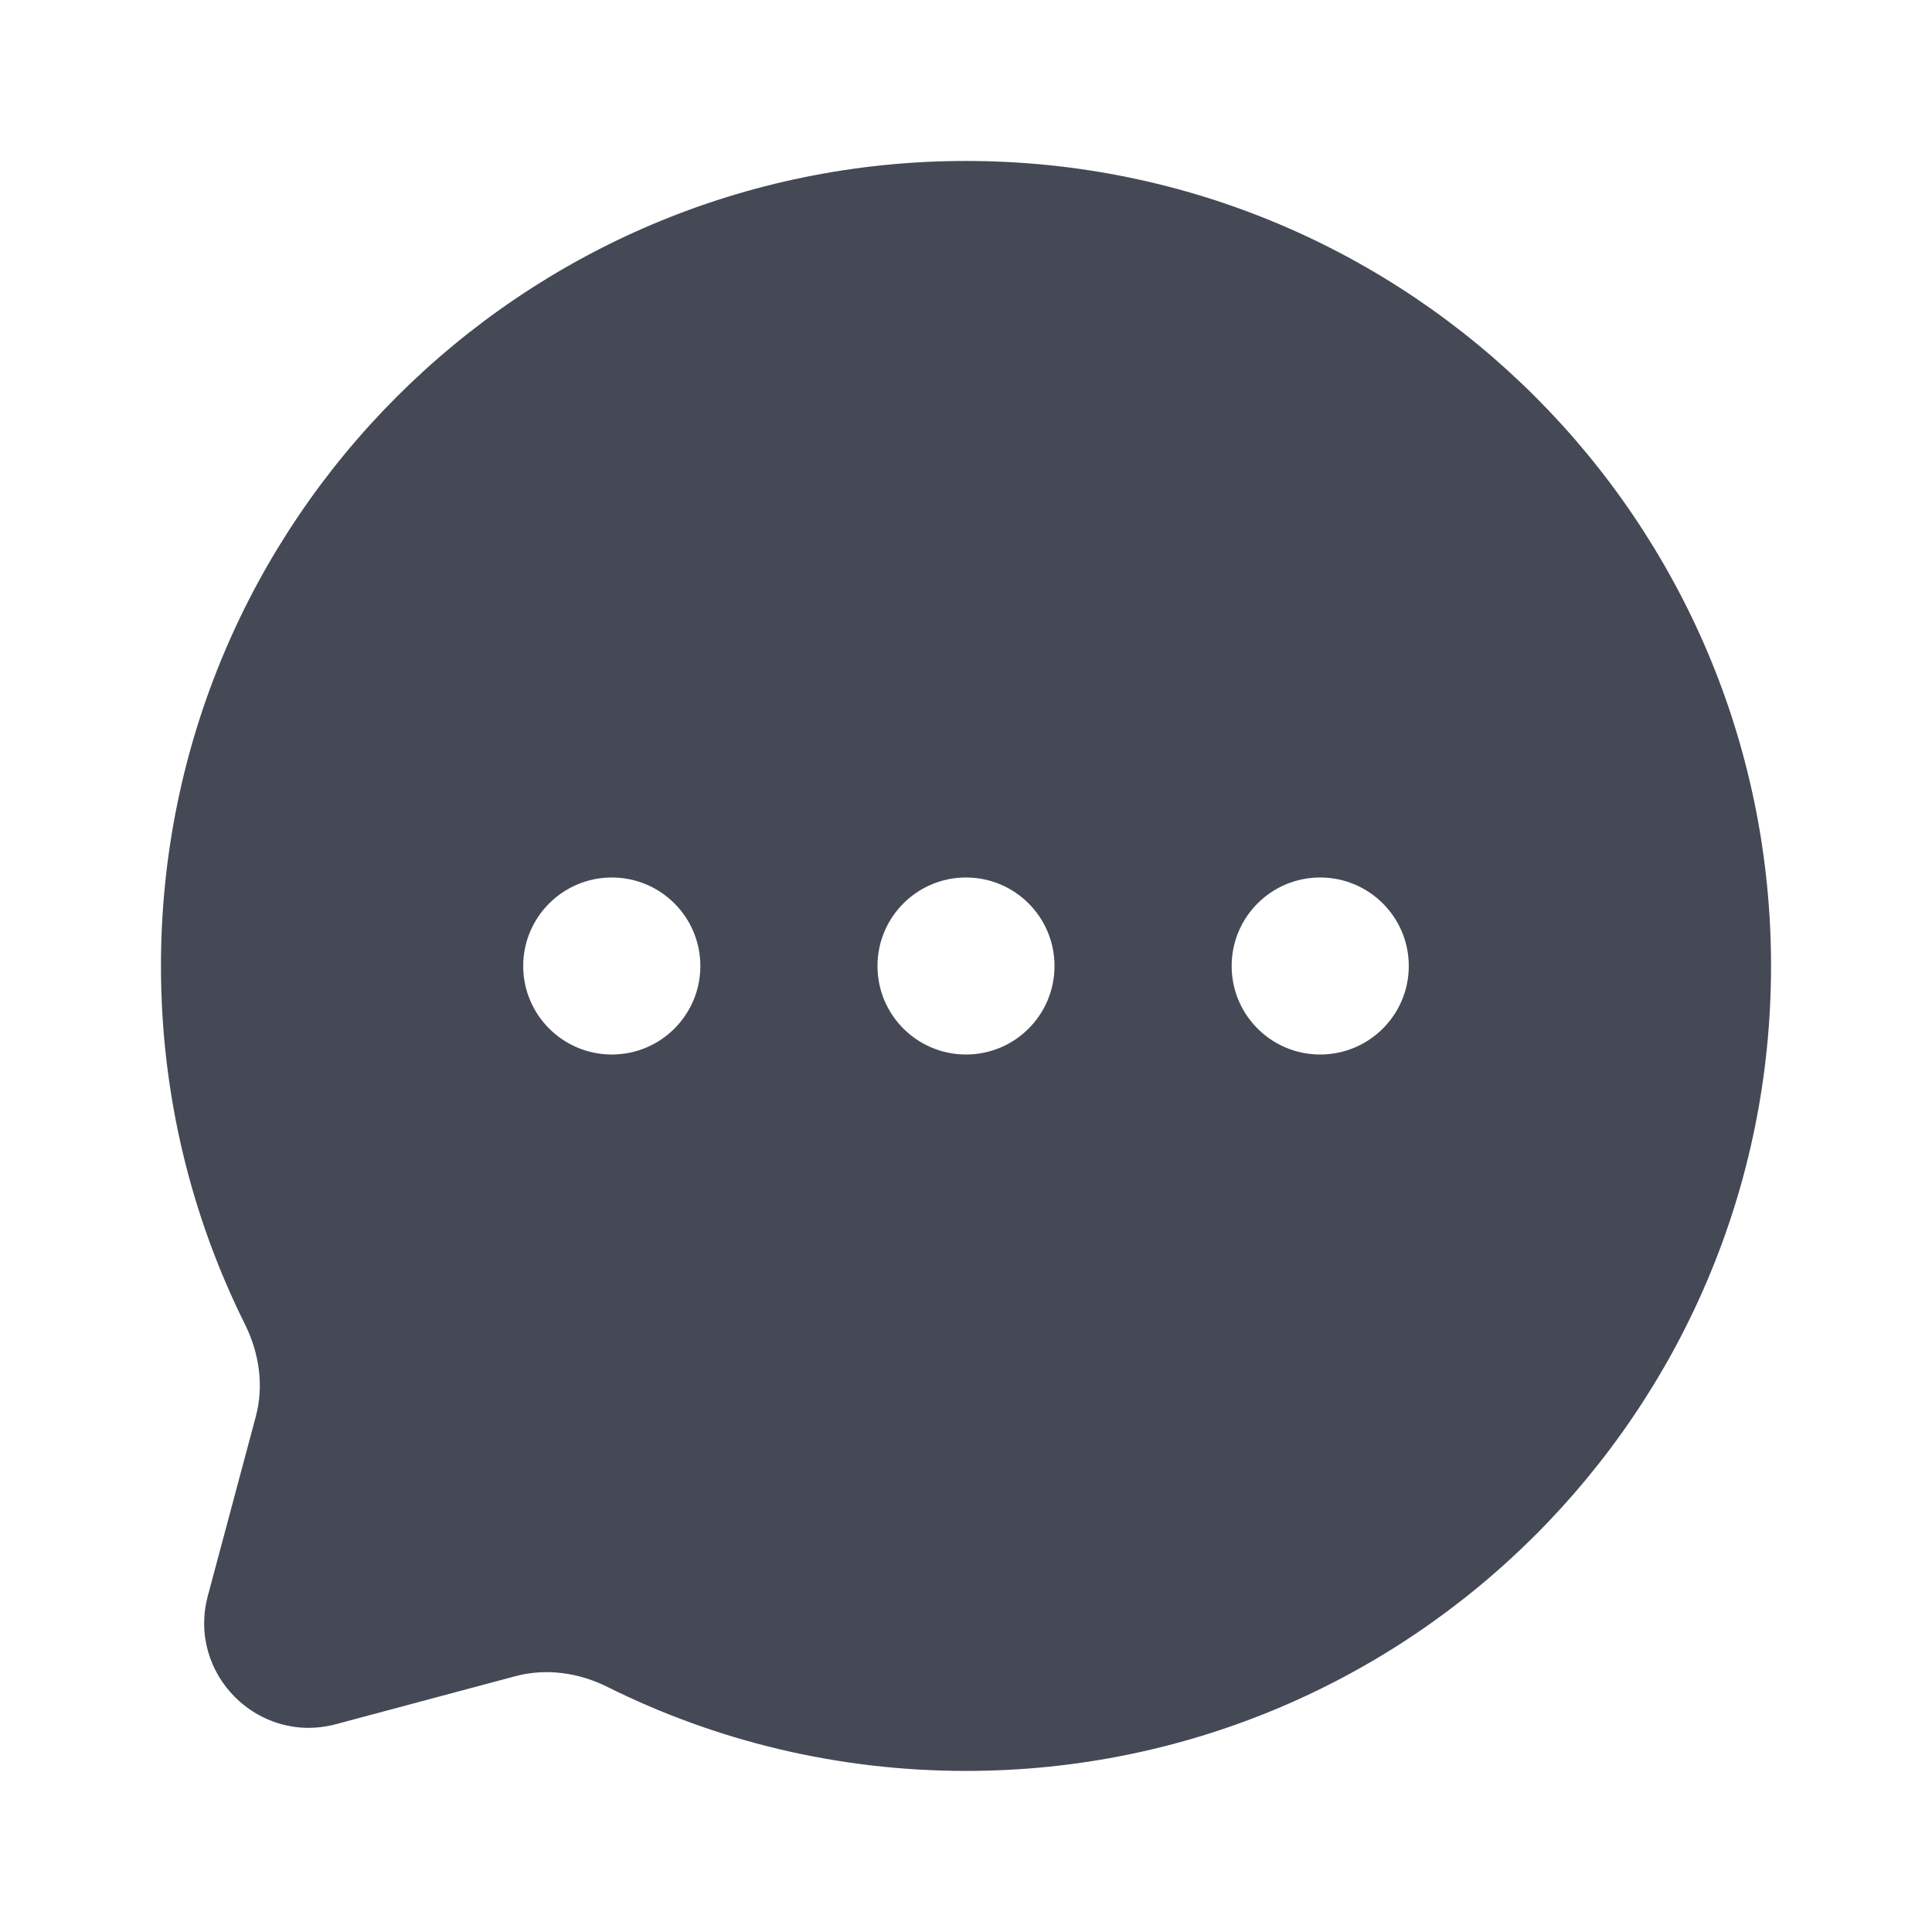
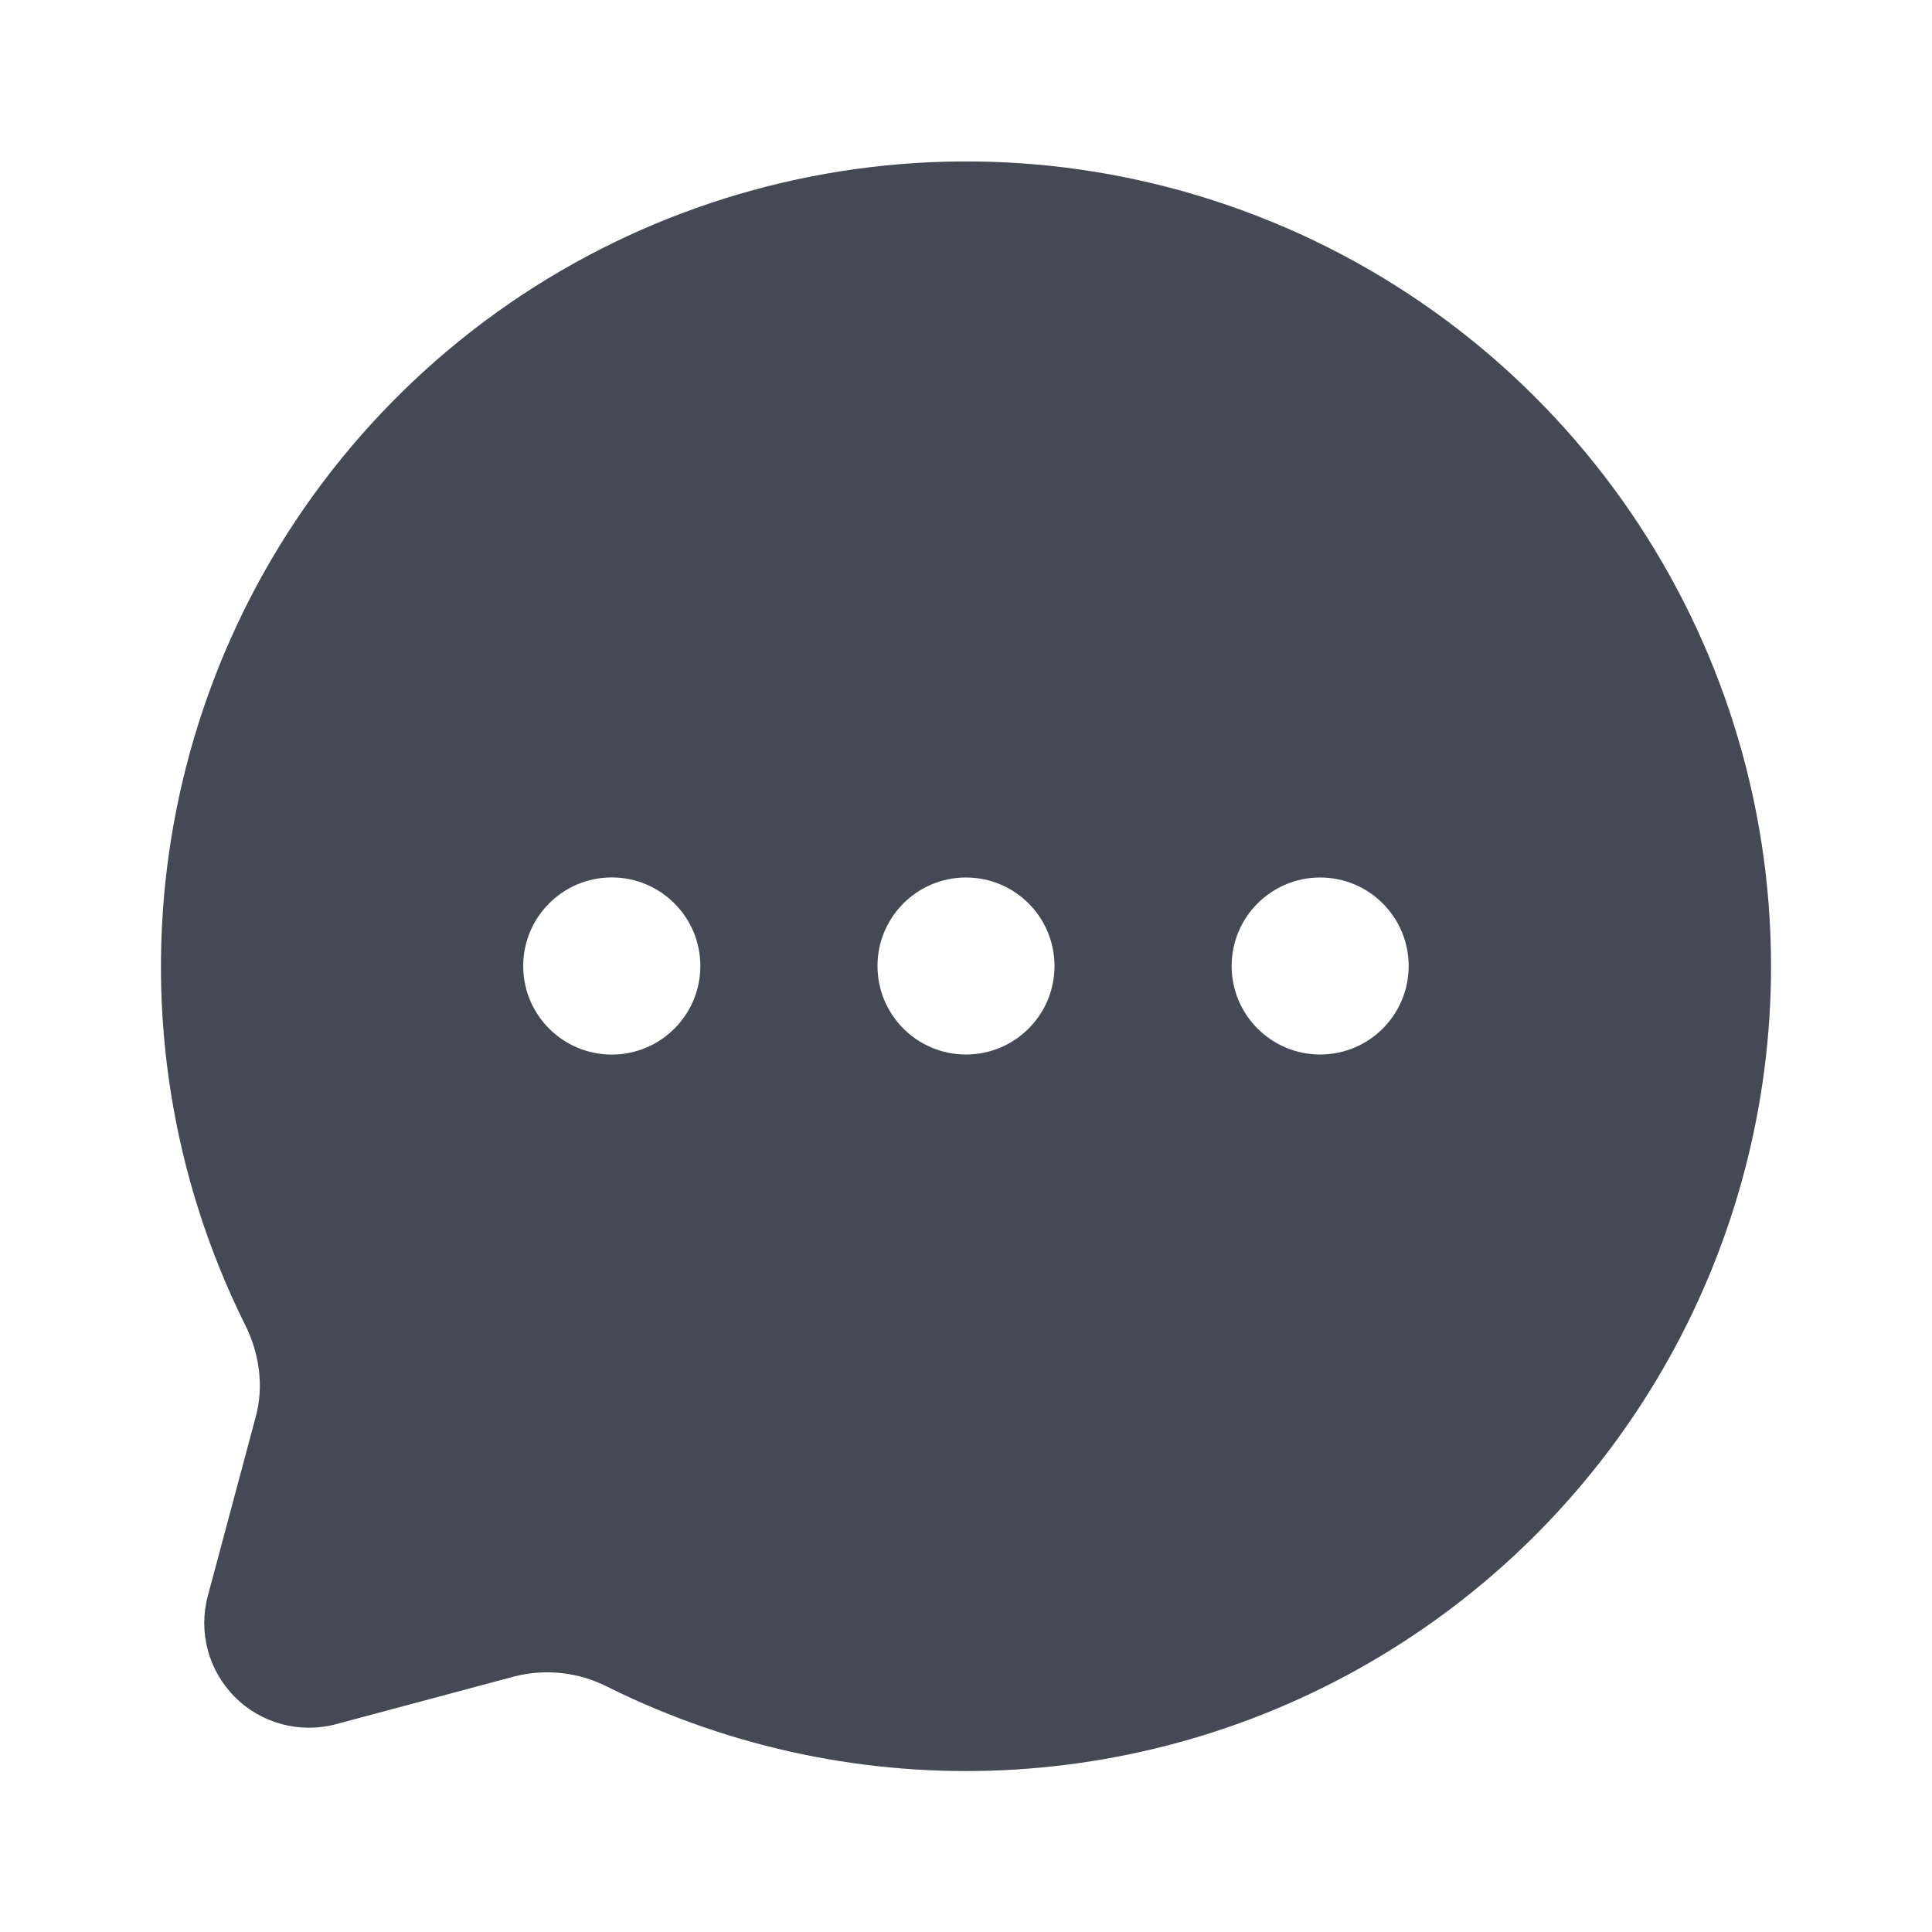
- <svg xmlns="http://www.w3.org/2000/svg" width="16" height="16" viewBox="0 0 16 16" fill="none">
-   <path fill-rule="evenodd" clip-rule="evenodd" d="M14.667 8C14.667 11.682 11.682 14.666 8 14.666C6.933 14.666 5.925 14.416 5.032 13.971C4.794 13.852 4.523 13.813 4.266 13.882L2.782 14.279C2.138 14.451 1.549 13.862 1.721 13.217L2.118 11.733C2.187 11.477 2.147 11.206 2.029 10.968C1.584 10.074 1.333 9.066 1.333 8C1.333 4.318 4.318 1.333 8 1.333C11.682 1.333 14.667 4.318 14.667 8ZM4.333 8C4.333 8.405 4.662 8.733 5.067 8.733C5.472 8.733 5.8 8.405 5.8 8C5.8 7.595 5.472 7.267 5.067 7.267C4.662 7.267 4.333 7.595 4.333 8ZM7.267 8C7.267 8.405 7.595 8.733 8 8.733C8.405 8.733 8.733 8.405 8.733 8C8.733 7.595 8.405 7.267 8 7.267C7.595 7.267 7.267 7.595 7.267 8ZM10.933 8.733C10.528 8.733 10.2 8.405 10.2 8C10.2 7.595 10.528 7.267 10.933 7.267C11.338 7.267 11.667 7.595 11.667 8C11.667 8.405 11.338 8.733 10.933 8.733Z" fill="#444955" />
+ <svg xmlns="http://www.w3.org/2000/svg" width="16" height="16" fill="none" viewBox="0 0 16 16">
+   <path fill="#444955" fill-rule="evenodd" d="M14.667 8a6.667 6.667 0 0 1-9.635 5.97 1.1 1.1 0 0 0-.766-.088l-1.484.397a.867.867 0 0 1-1.061-1.062l.397-1.484c.069-.256.03-.527-.09-.765A6.667 6.667 0 1 1 14.667 8M4.333 8A.733.733 0 1 0 5.8 8a.733.733 0 0 0-1.467 0m2.934 0a.733.733 0 1 0 1.466 0 .733.733 0 0 0-1.466 0m3.666.733a.733.733 0 1 1 0-1.466.733.733 0 0 1 0 1.466" clip-rule="evenodd" />
</svg>
